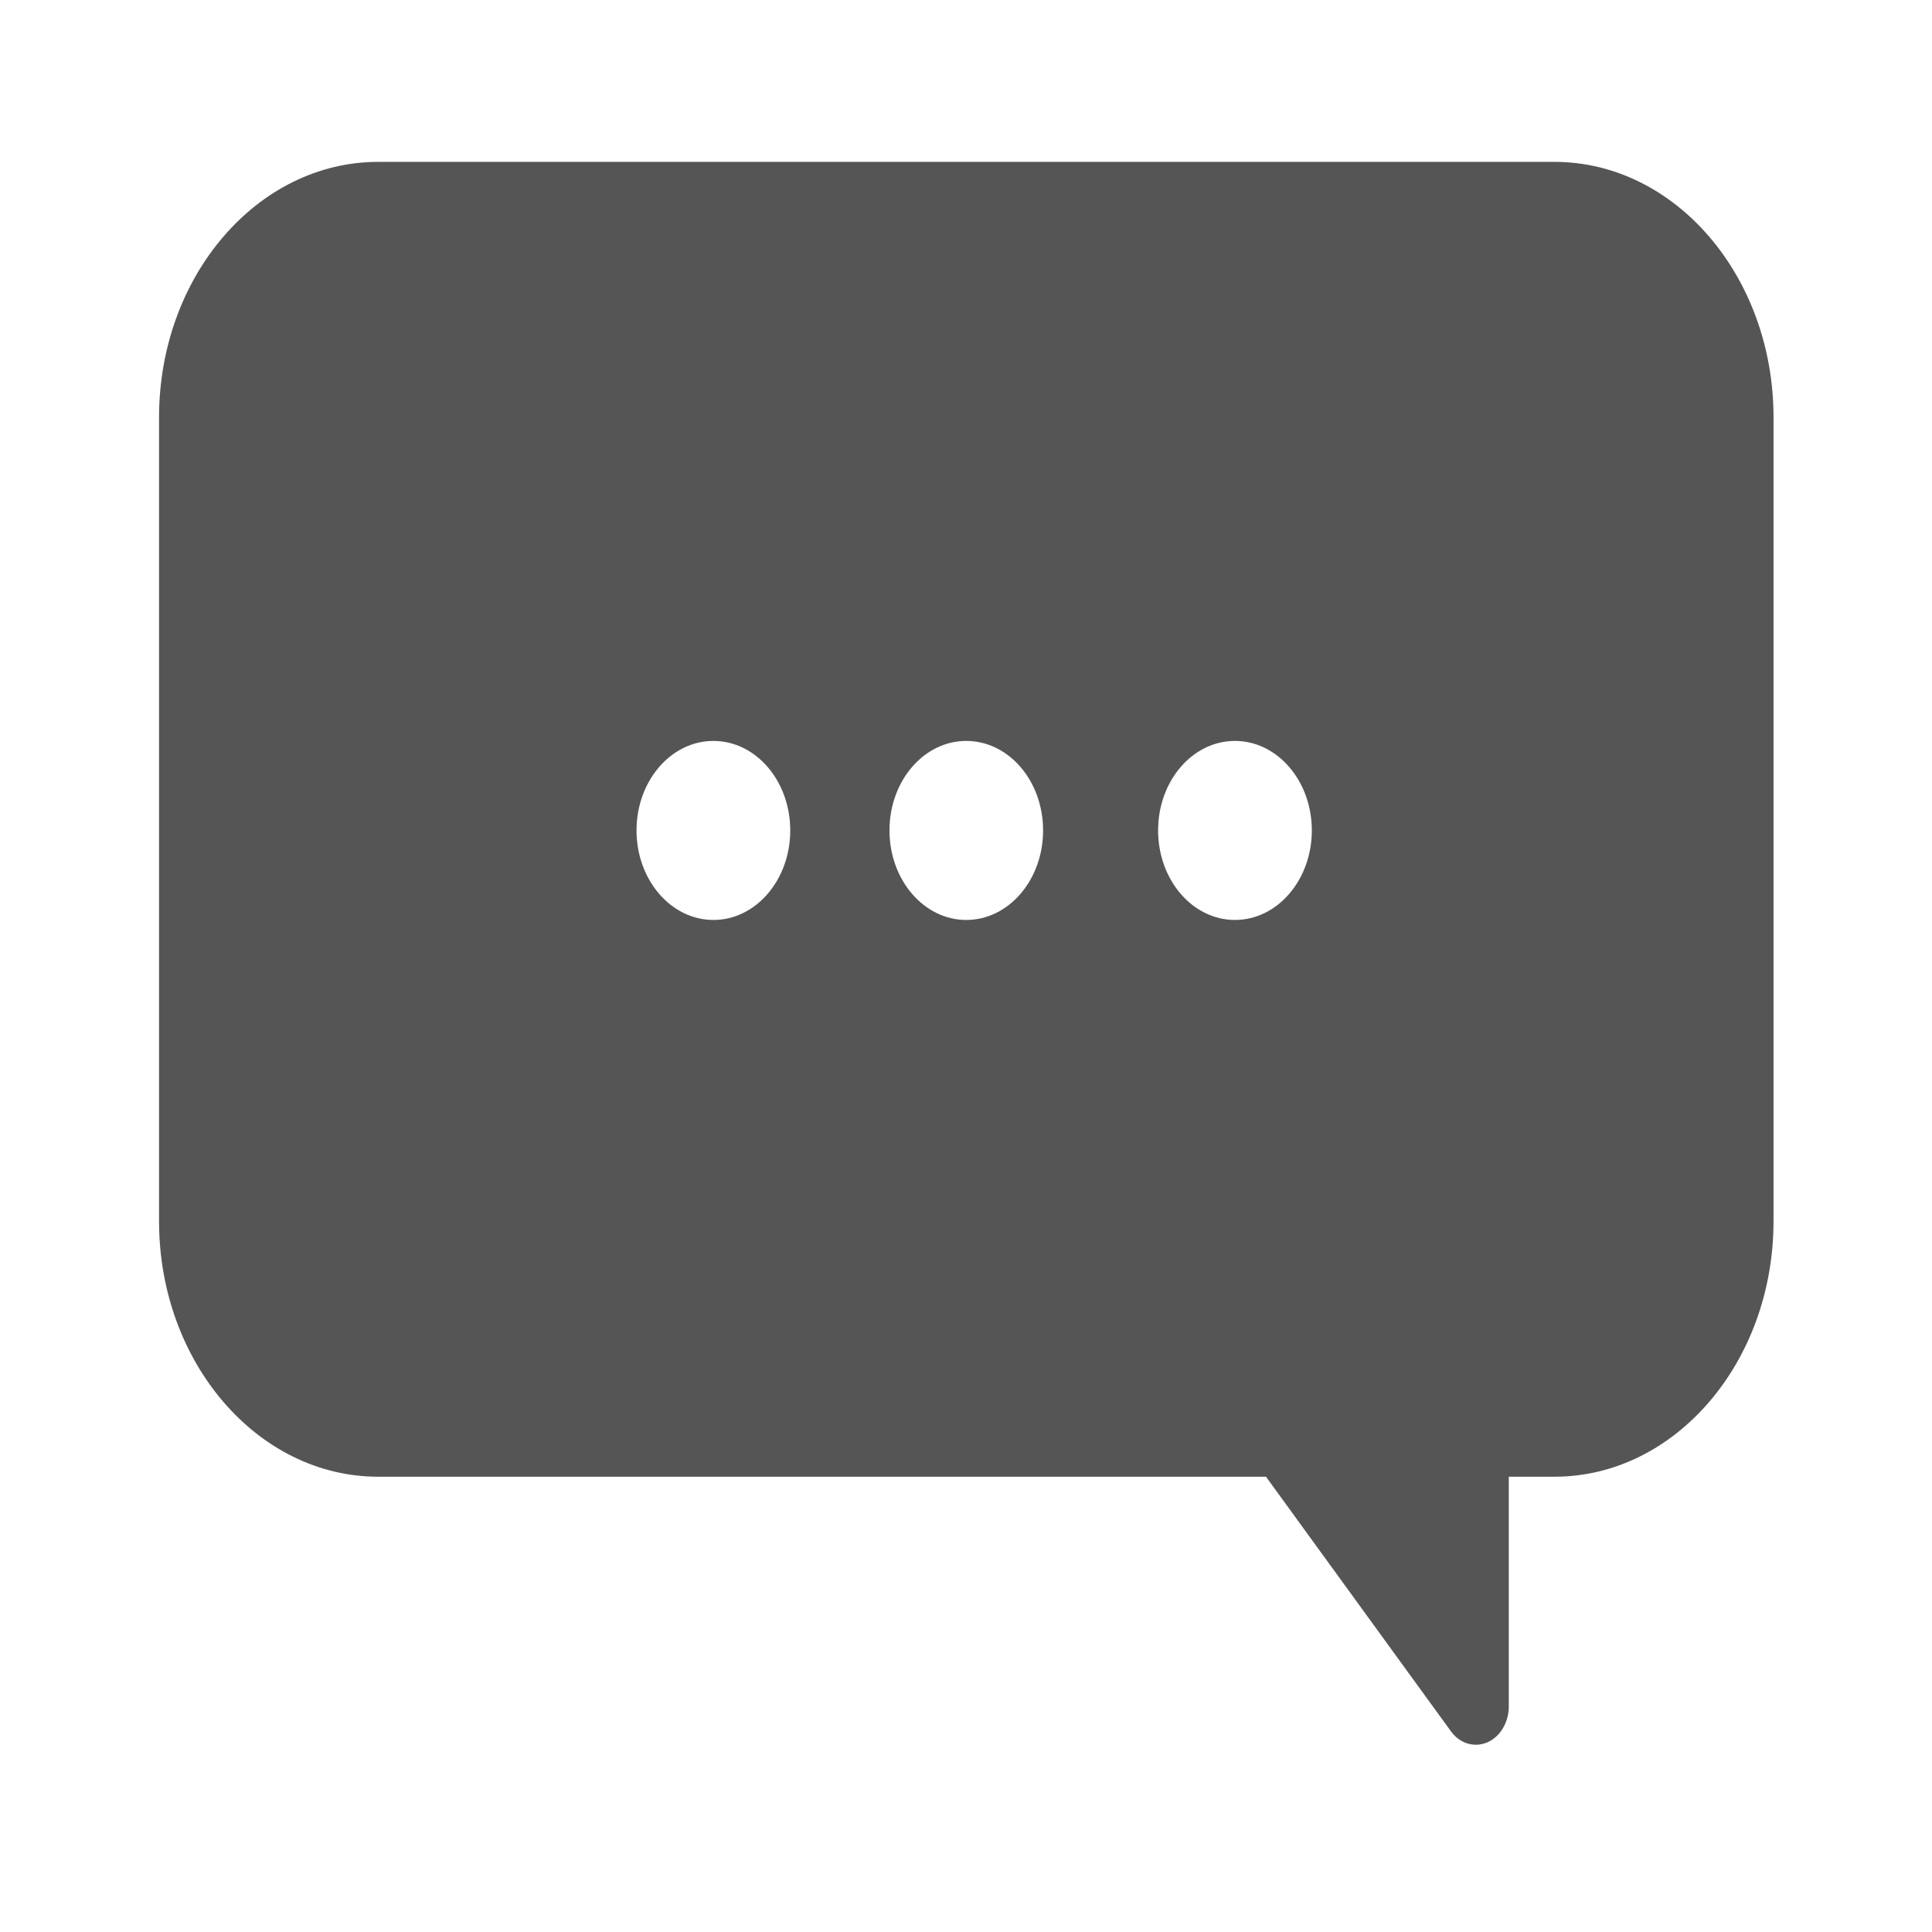
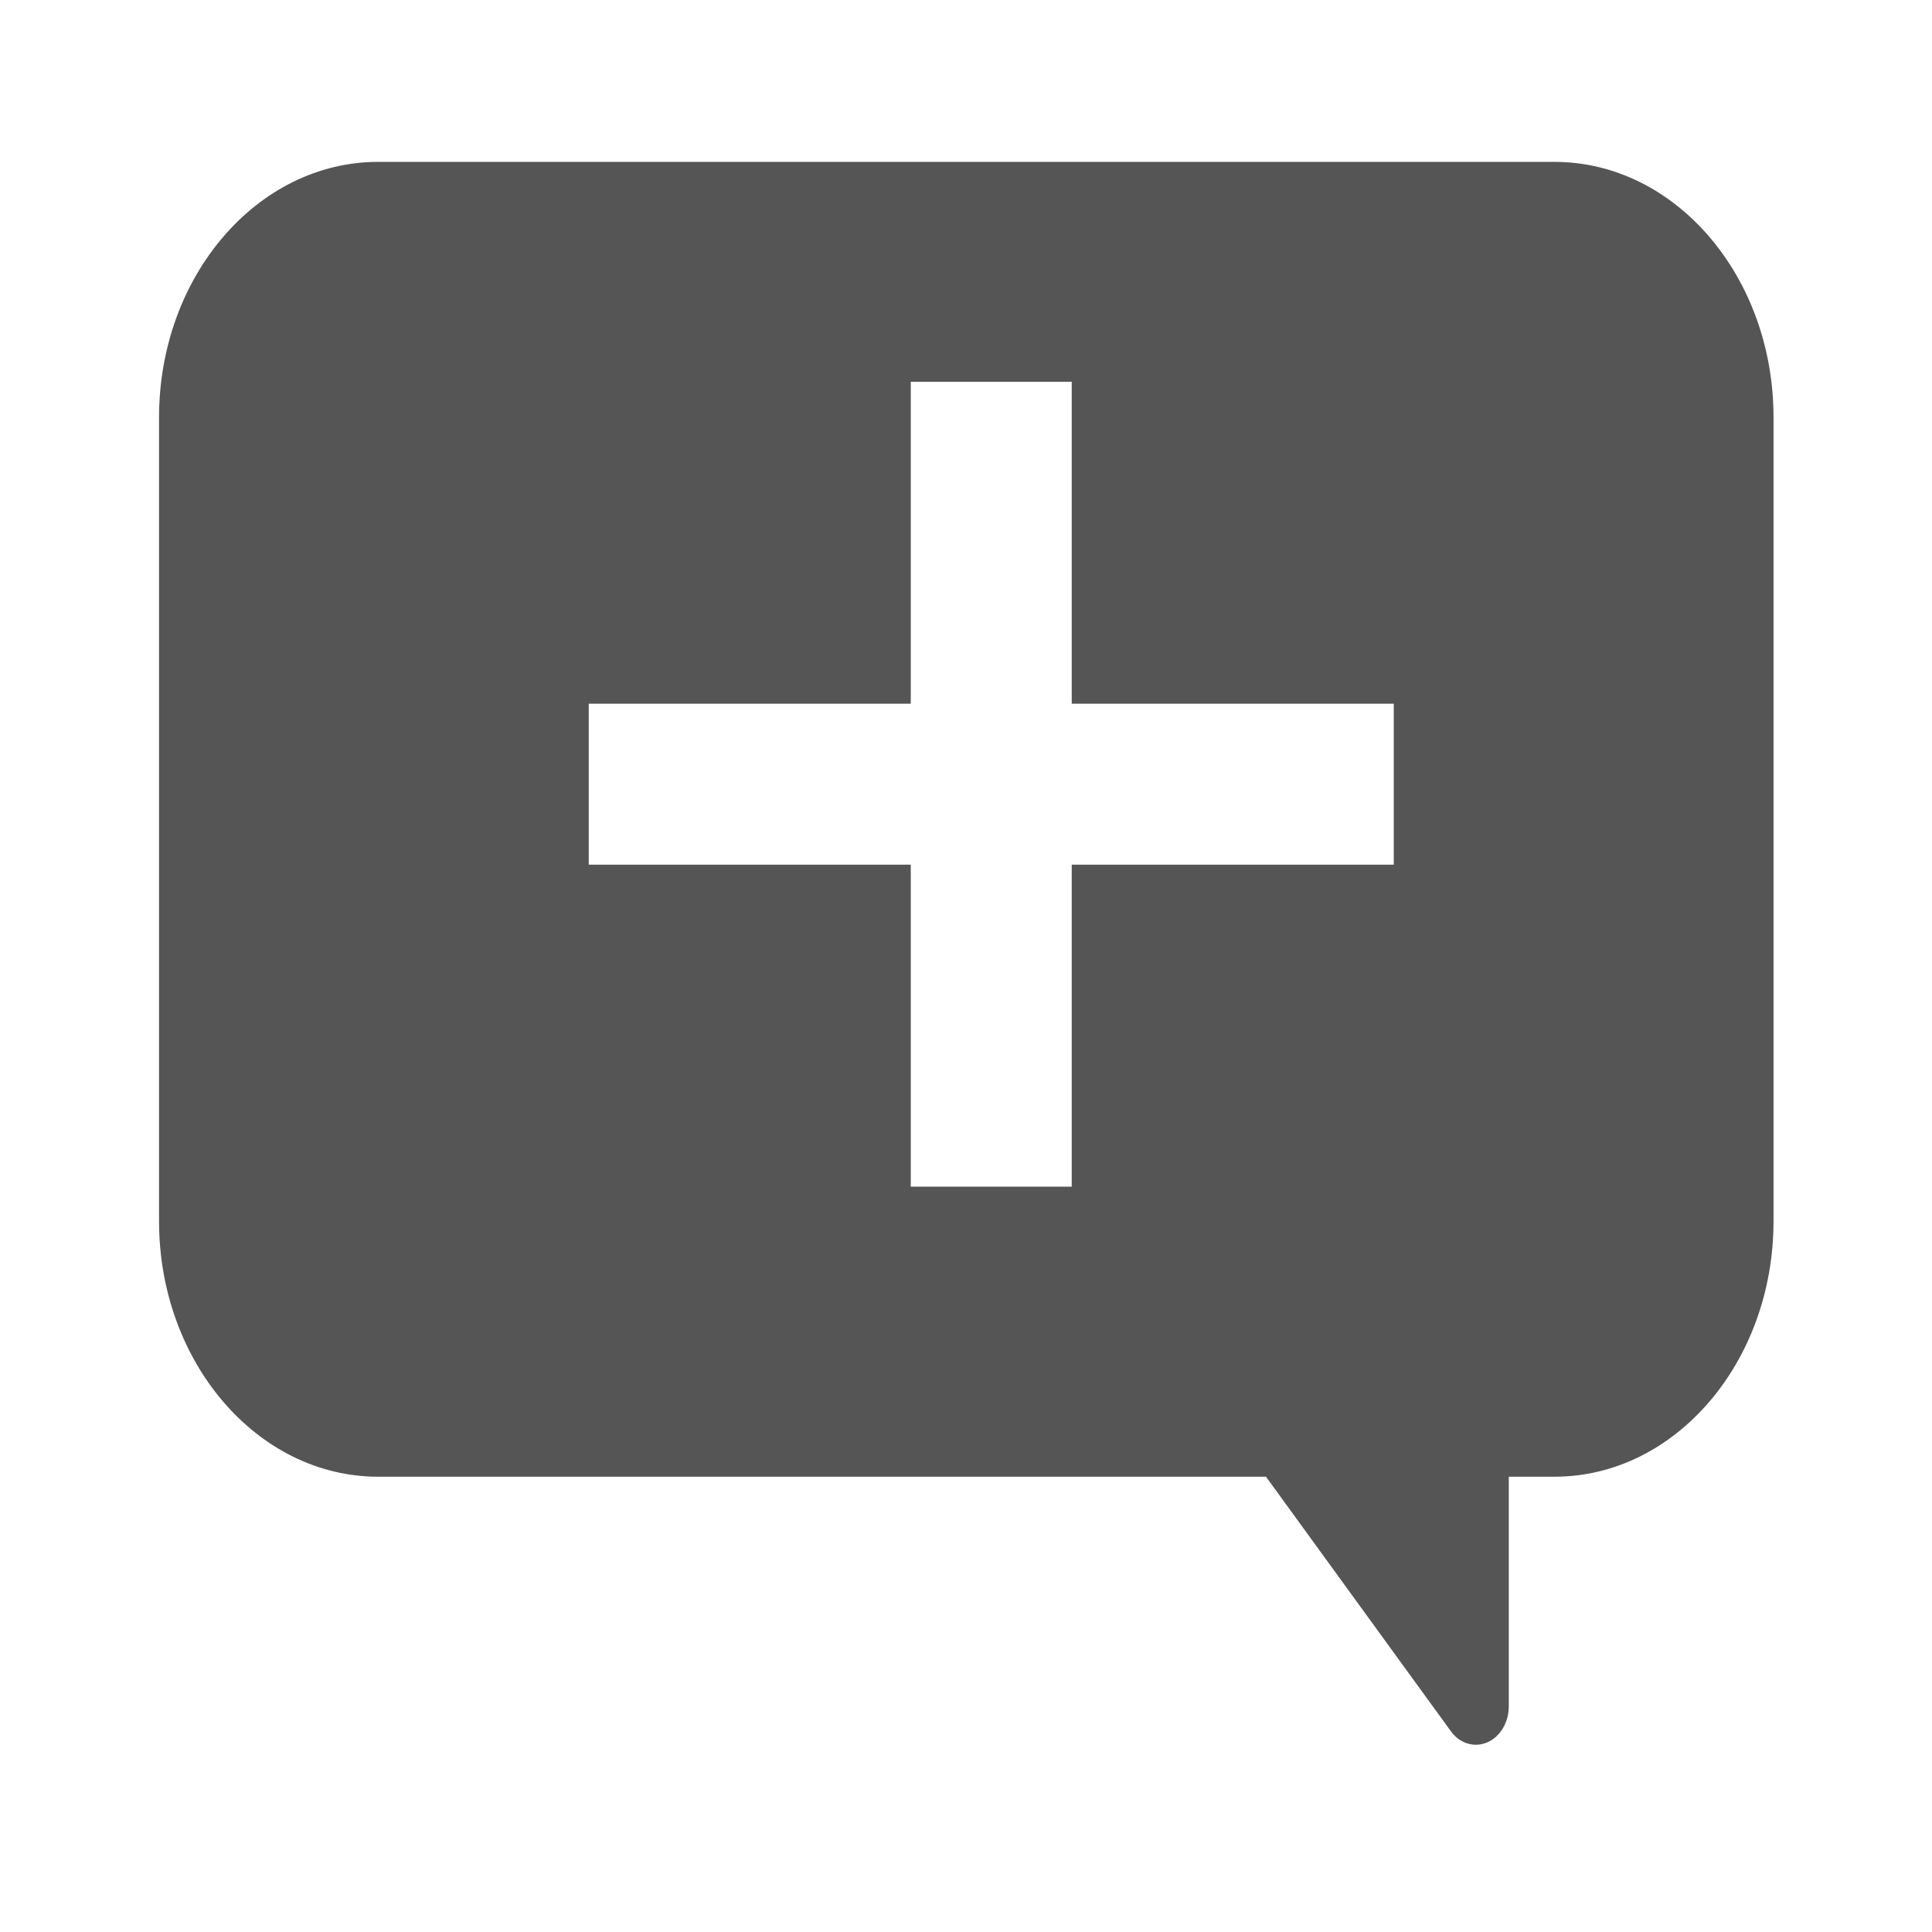
<svg xmlns="http://www.w3.org/2000/svg" viewBox="0 0 24 24">
  <g transform="matrix(1.342859, 0, 0, 1.546583, 38.47464, 8.919449)" style="">
-     <path style="fill: rgb(85, 85, 85);" d="M -14.272 -4.467 L -25.153 -4.467 C -26.271 -4.467 -27.18 -3.547 -27.18 -2.415 L -27.18 4.042 C -27.18 5.173 -26.271 6.094 -25.153 6.094 L -16.94 6.094 L -15.23 8.138 C -15.172 8.209 -15.086 8.247 -14.998 8.247 C -14.963 8.247 -14.928 8.24 -14.893 8.228 C -14.774 8.183 -14.694 8.068 -14.694 7.939 L -14.694 6.094 L -14.271 6.094 C -13.154 6.094 -12.245 5.173 -12.245 4.042 L -12.245 -2.415 C -12.245 -3.547 -13.154 -4.467 -14.272 -4.467 Z M -22.052 1.622 C -22.444 1.622 -22.763 1.3 -22.763 0.903 C -22.763 0.505 -22.444 0.184 -22.052 0.184 C -21.659 0.184 -21.341 0.505 -21.341 0.903 C -21.341 1.3 -21.659 1.622 -22.052 1.622 Z M -19.713 1.622 C -20.105 1.622 -20.423 1.3 -20.423 0.903 C -20.423 0.505 -20.105 0.184 -19.713 0.184 C -19.32 0.184 -19.002 0.505 -19.002 0.903 C -19.002 1.3 -19.32 1.622 -19.713 1.622 Z M -17.227 1.622 C -17.62 1.622 -17.938 1.3 -17.938 0.903 C -17.938 0.505 -17.62 0.184 -17.227 0.184 C -16.835 0.184 -16.516 0.505 -16.516 0.903 C -16.516 1.3 -16.835 1.622 -17.227 1.622 Z" />
+     <path style="fill: rgb(85, 85, 85);" d="M -12.245 -2.415 L -12.245 4.042 C -12.245 5.173 -13.154 6.094 -14.271 6.094 L -14.694 6.094 L -14.694 7.939 C -14.694 8.068 -14.774 8.183 -14.893 8.228 C -14.928 8.24 -14.963 8.247 -14.998 8.247 C -15.086 8.247 -15.172 8.209 -15.23 8.138 L -16.94 6.094 L -25.153 6.094 C -26.271 6.094 -27.18 5.173 -27.18 4.042 L -27.18 -2.415 C -27.18 -3.547 -26.271 -4.467 -25.153 -4.467 L -14.272 -4.467 C -13.154 -4.467 -12.245 -3.547 -12.245 -2.415 Z M -15.758 -0.115 L -18.737 -0.115 L -18.737 -2.701 L -20.226 -2.701 L -20.226 -0.115 L -23.205 -0.115 L -23.205 1.178 L -20.226 1.178 L -20.226 3.764 L -18.737 3.764 L -18.737 1.178 L -15.758 1.178 Z" />
  </g>
</svg>
